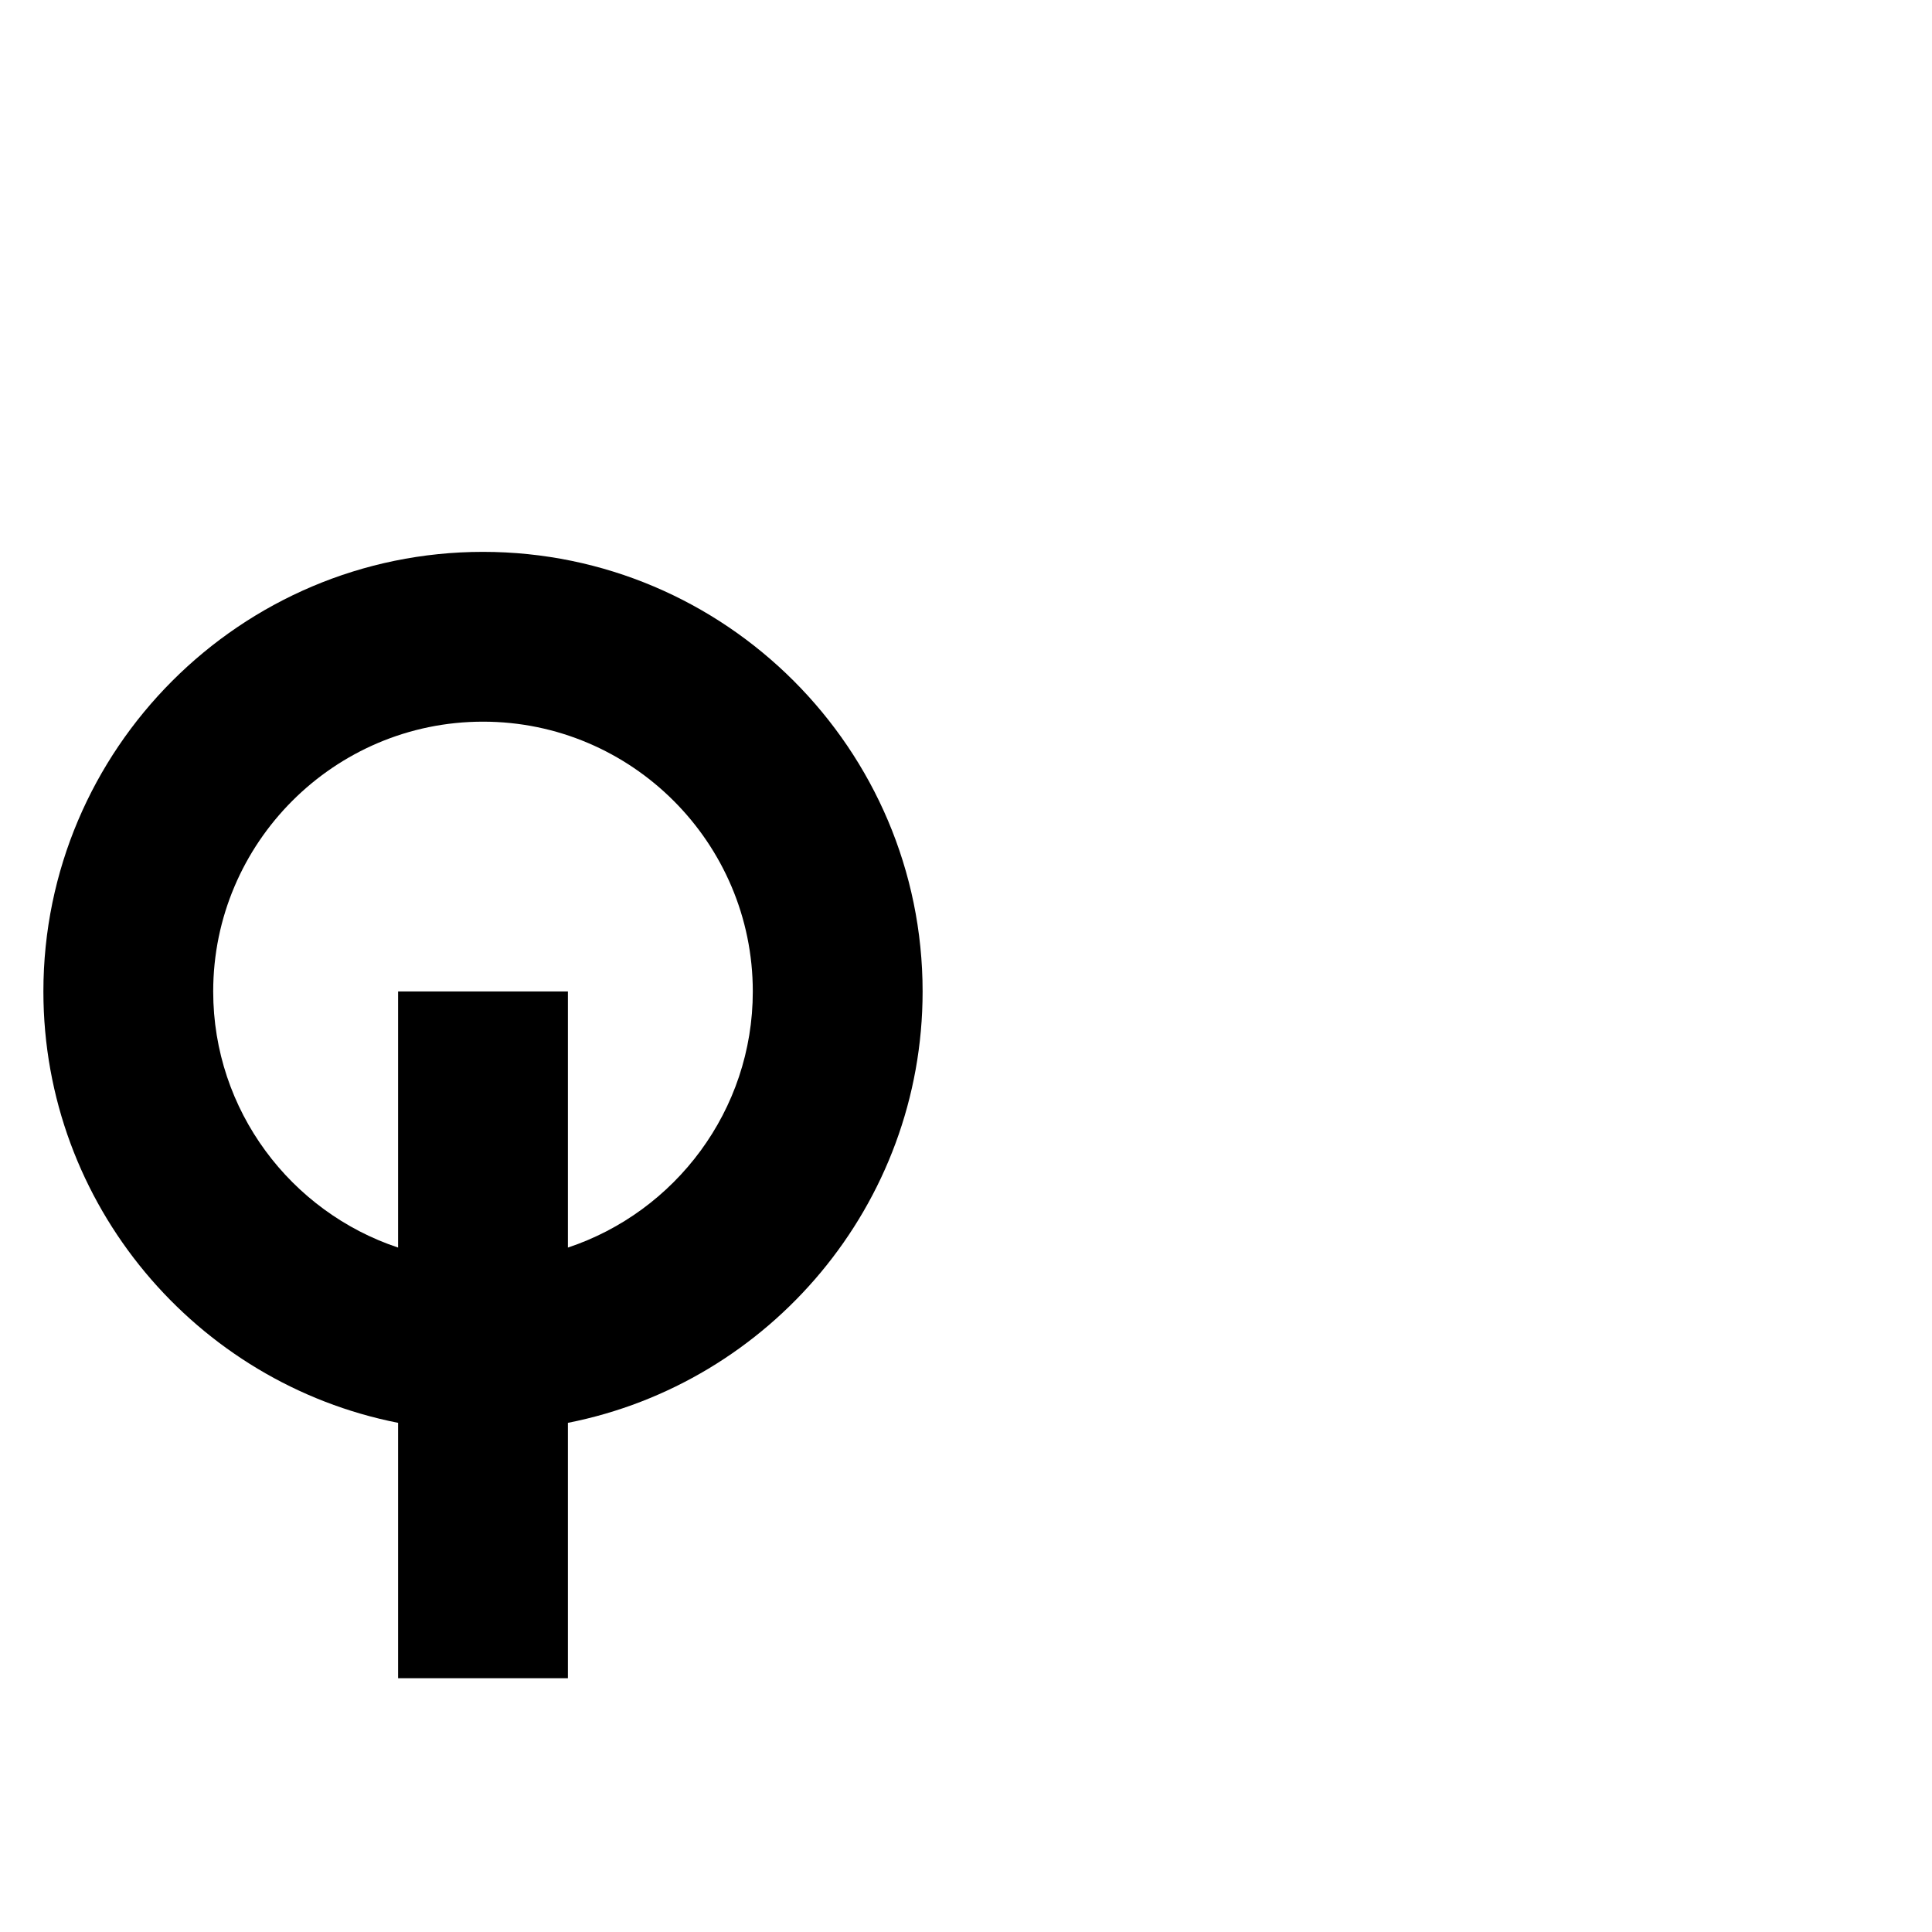
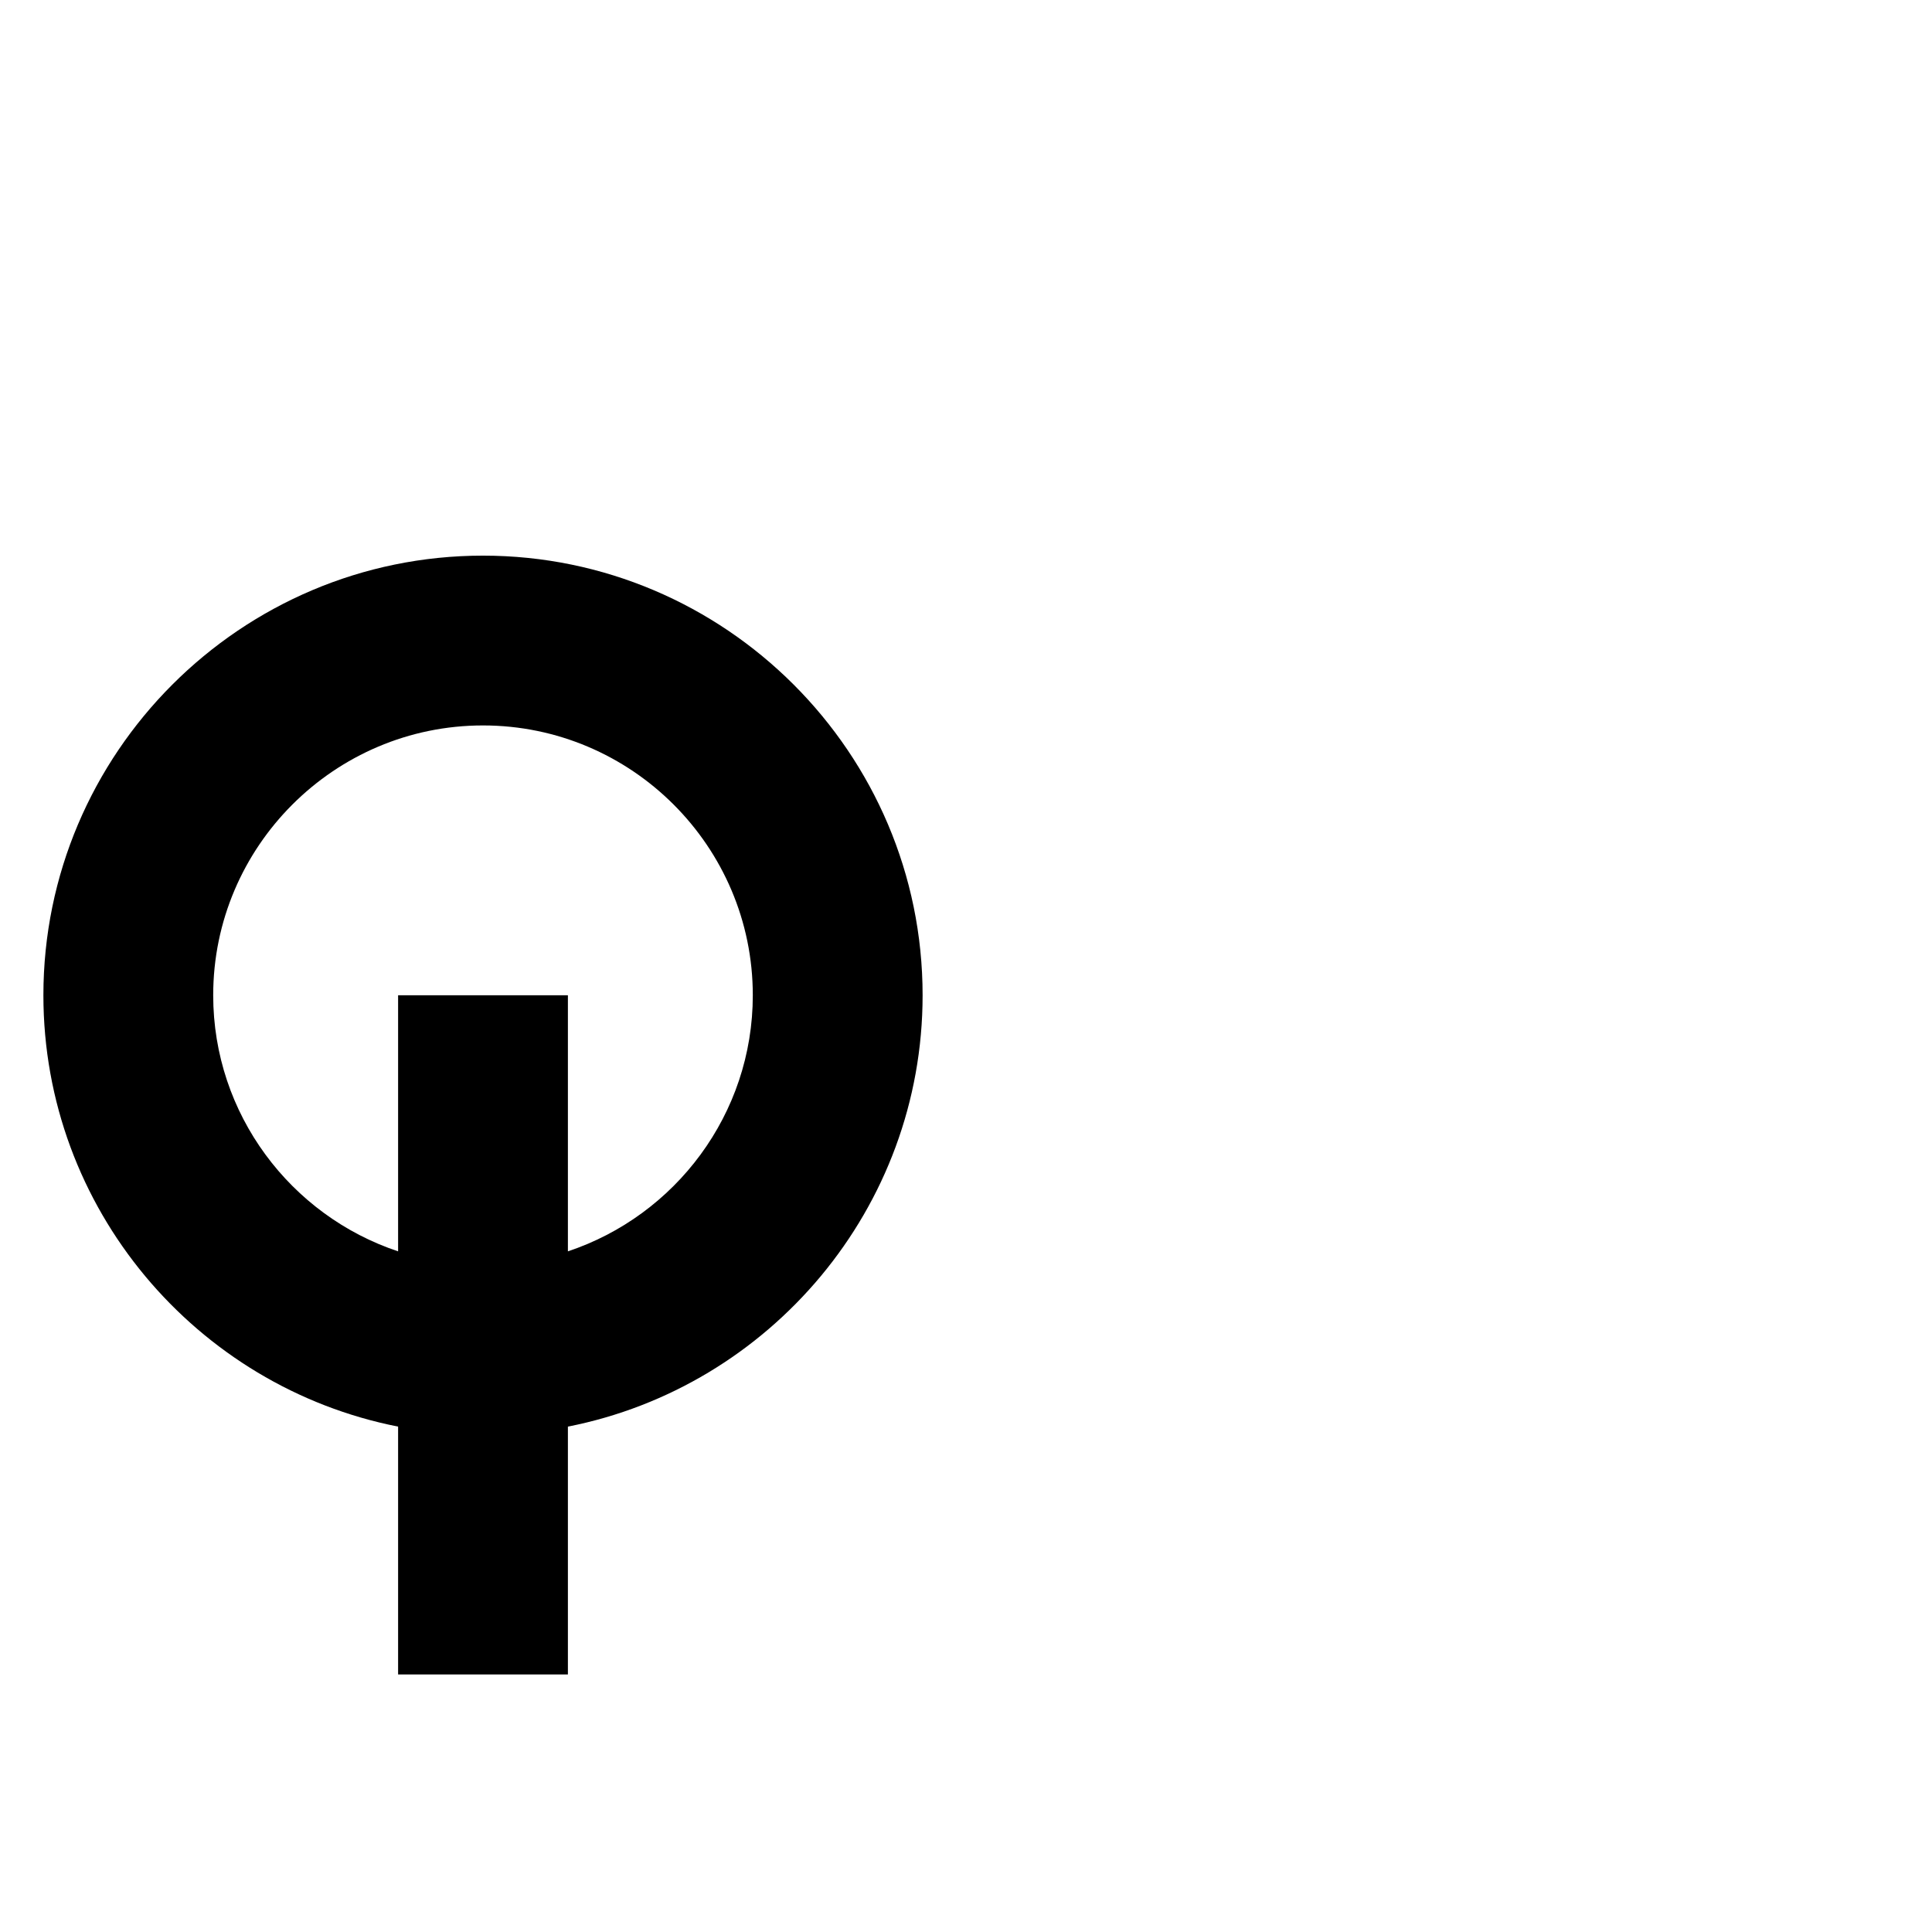
<svg xmlns="http://www.w3.org/2000/svg" width="2048" height="2048">
-   <path id="path1" fill="#000000" stroke="none" d="M 512 585 C 255.206 585 46 794.19 46 1051 C 46 1277.032 208.065 1466.174 422 1508.264 L 422 1779 L 602 1779 L 602 1508.264 C 815.945 1466.172 978 1277.019 978 1051 C 978 794.206 768.81 585 512 585 Z M 512 765 C 669.613 765 798 893.397 798 1051 C 798 1177.181 715.703 1284.641 602 1322.475 L 602 1051 L 422 1051 L 422 1322.475 C 308.301 1284.642 226 1177.188 226 1051 C 226 893.387 354.397 765 512 765 Z" />
+   <path id="path1" fill="#000000" stroke="none" d="M 512 589 C 255.206 589 46 798.19 46 1055 C 46 1281.032 208.065 1470.174 422 1512.264 L 422 1775 L 602 1775 L 602 1512.264 C 815.945 1470.172 978 1281.019 978 1055 C 978 798.206 768.81 589 512 589 Z M 512 769 C 669.613 769 798 897.397 798 1055 C 798 1181.181 715.703 1288.641 602 1326.475 L 602 1055 L 422 1055 L 422 1326.475 C 308.301 1288.642 226 1181.188 226 1055 C 226 897.387 354.397 769 512 769 Z" />
</svg>
